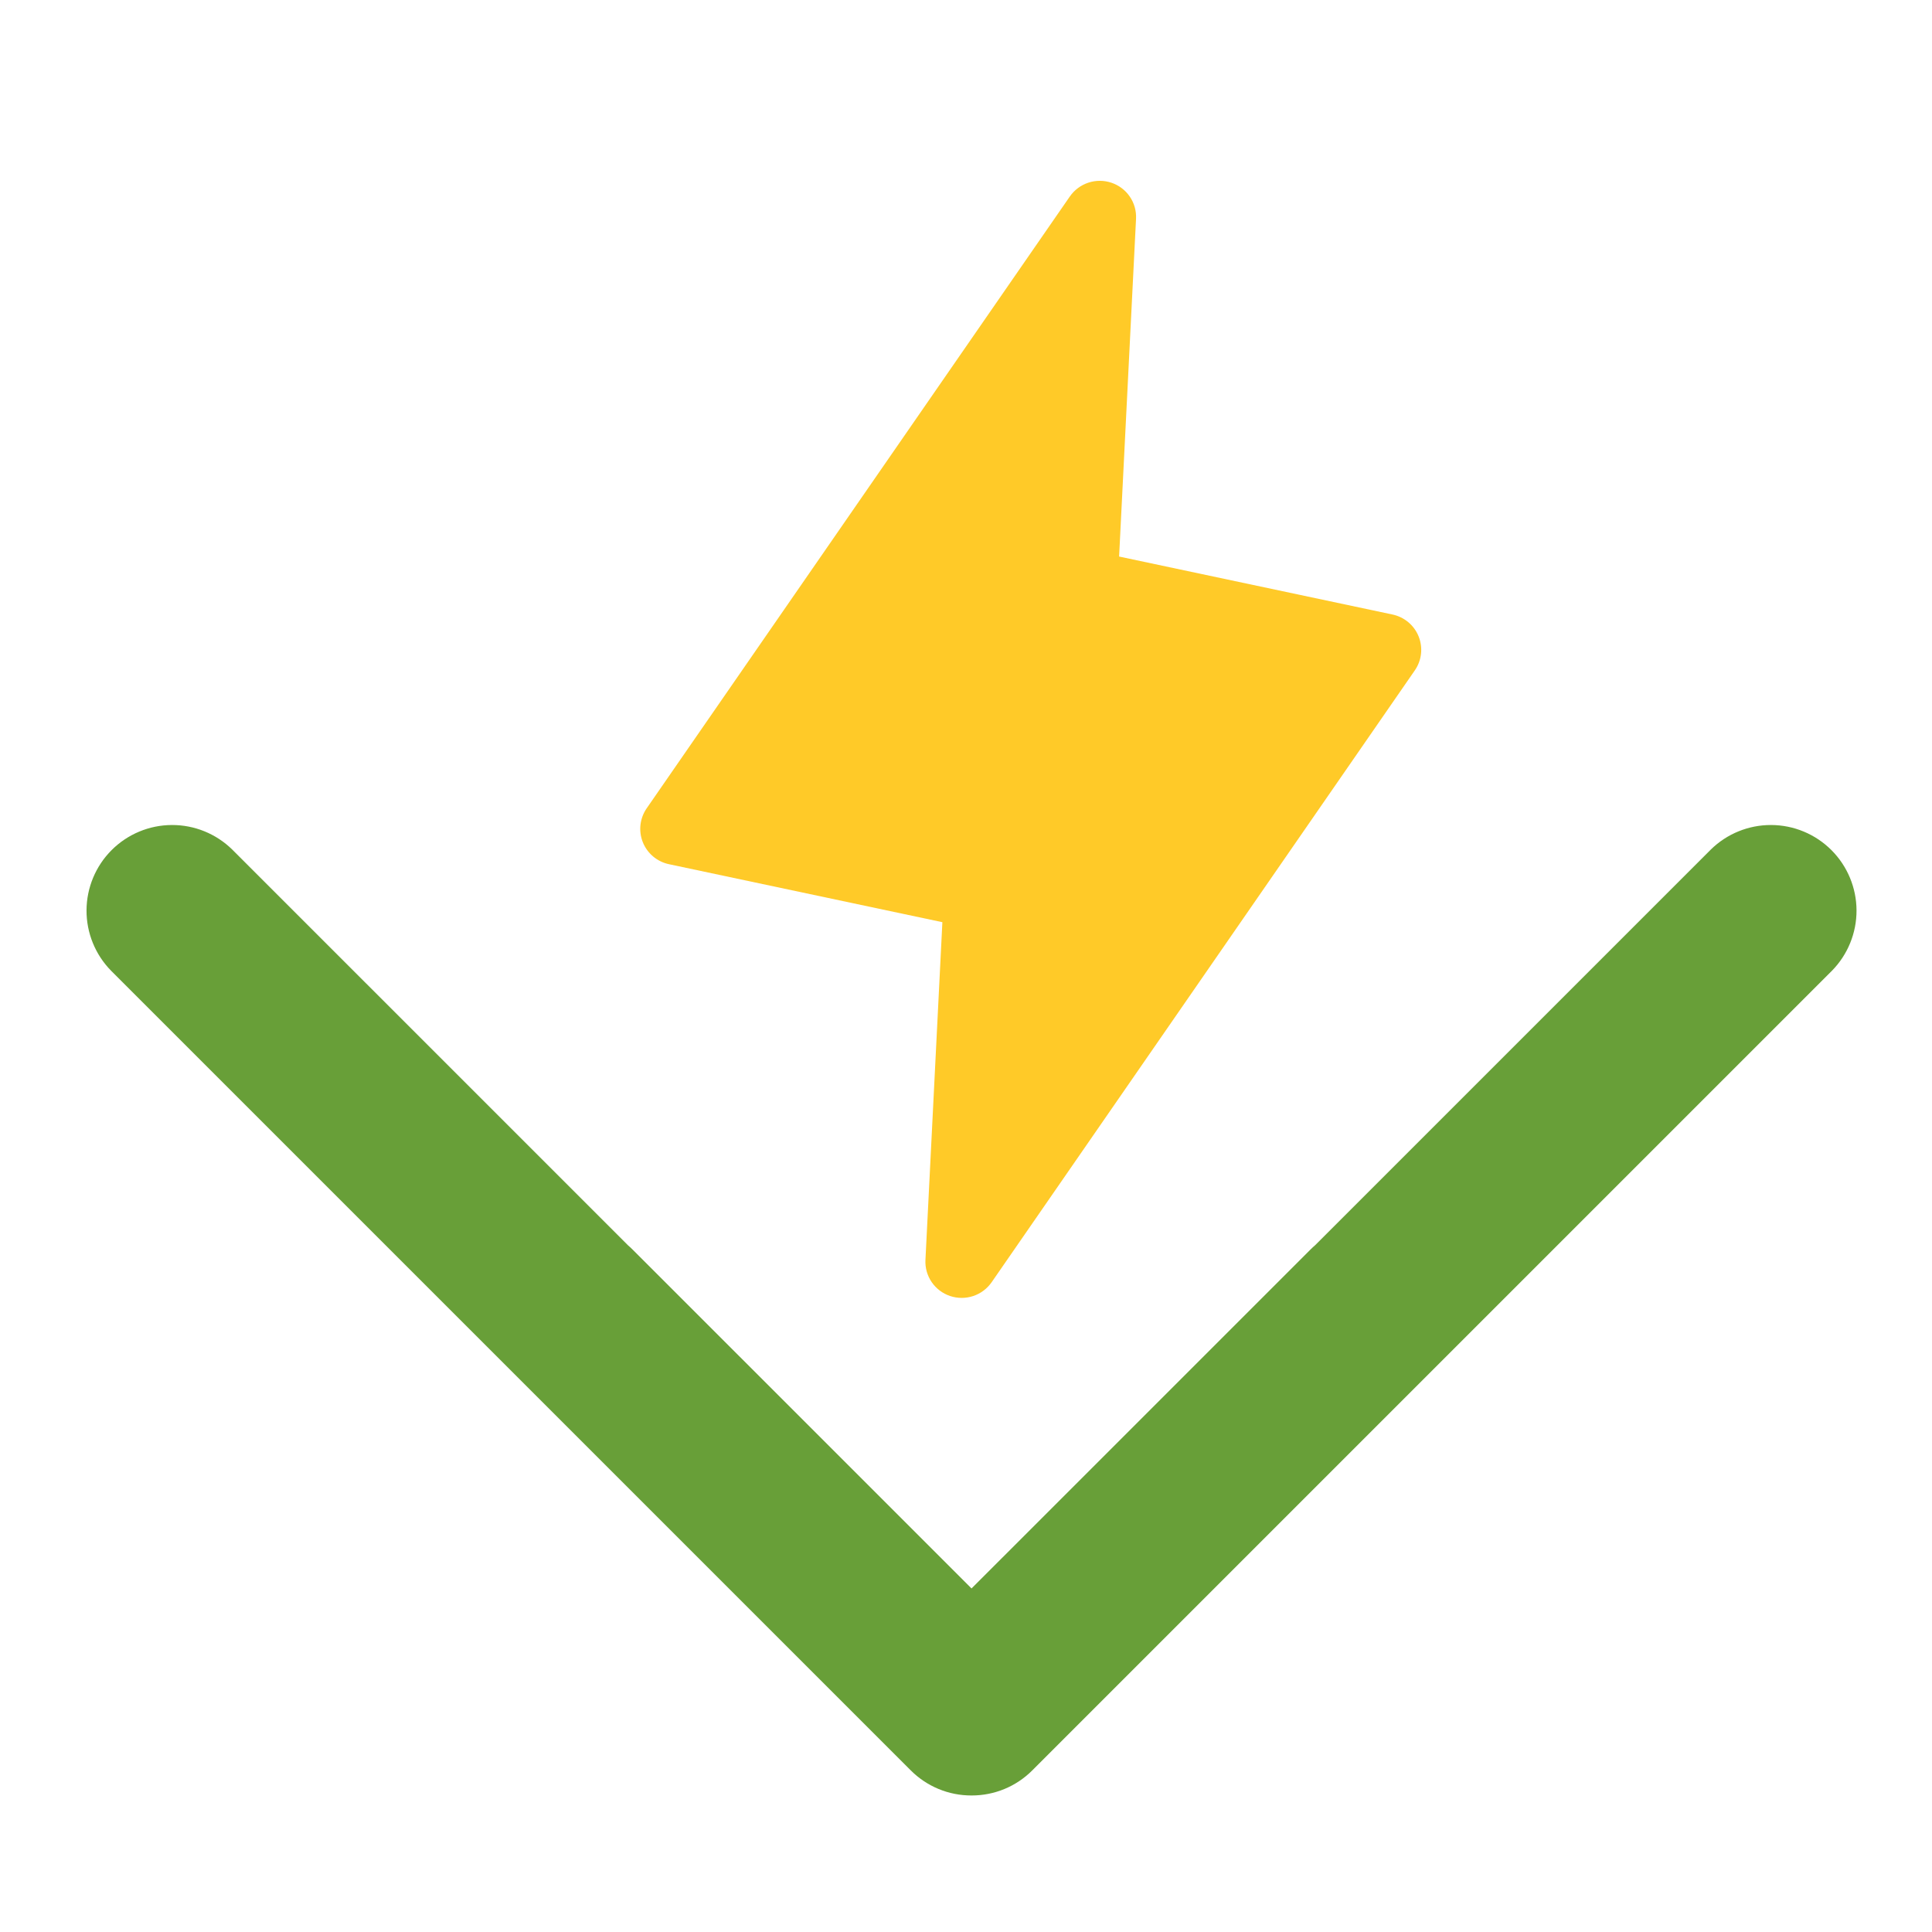
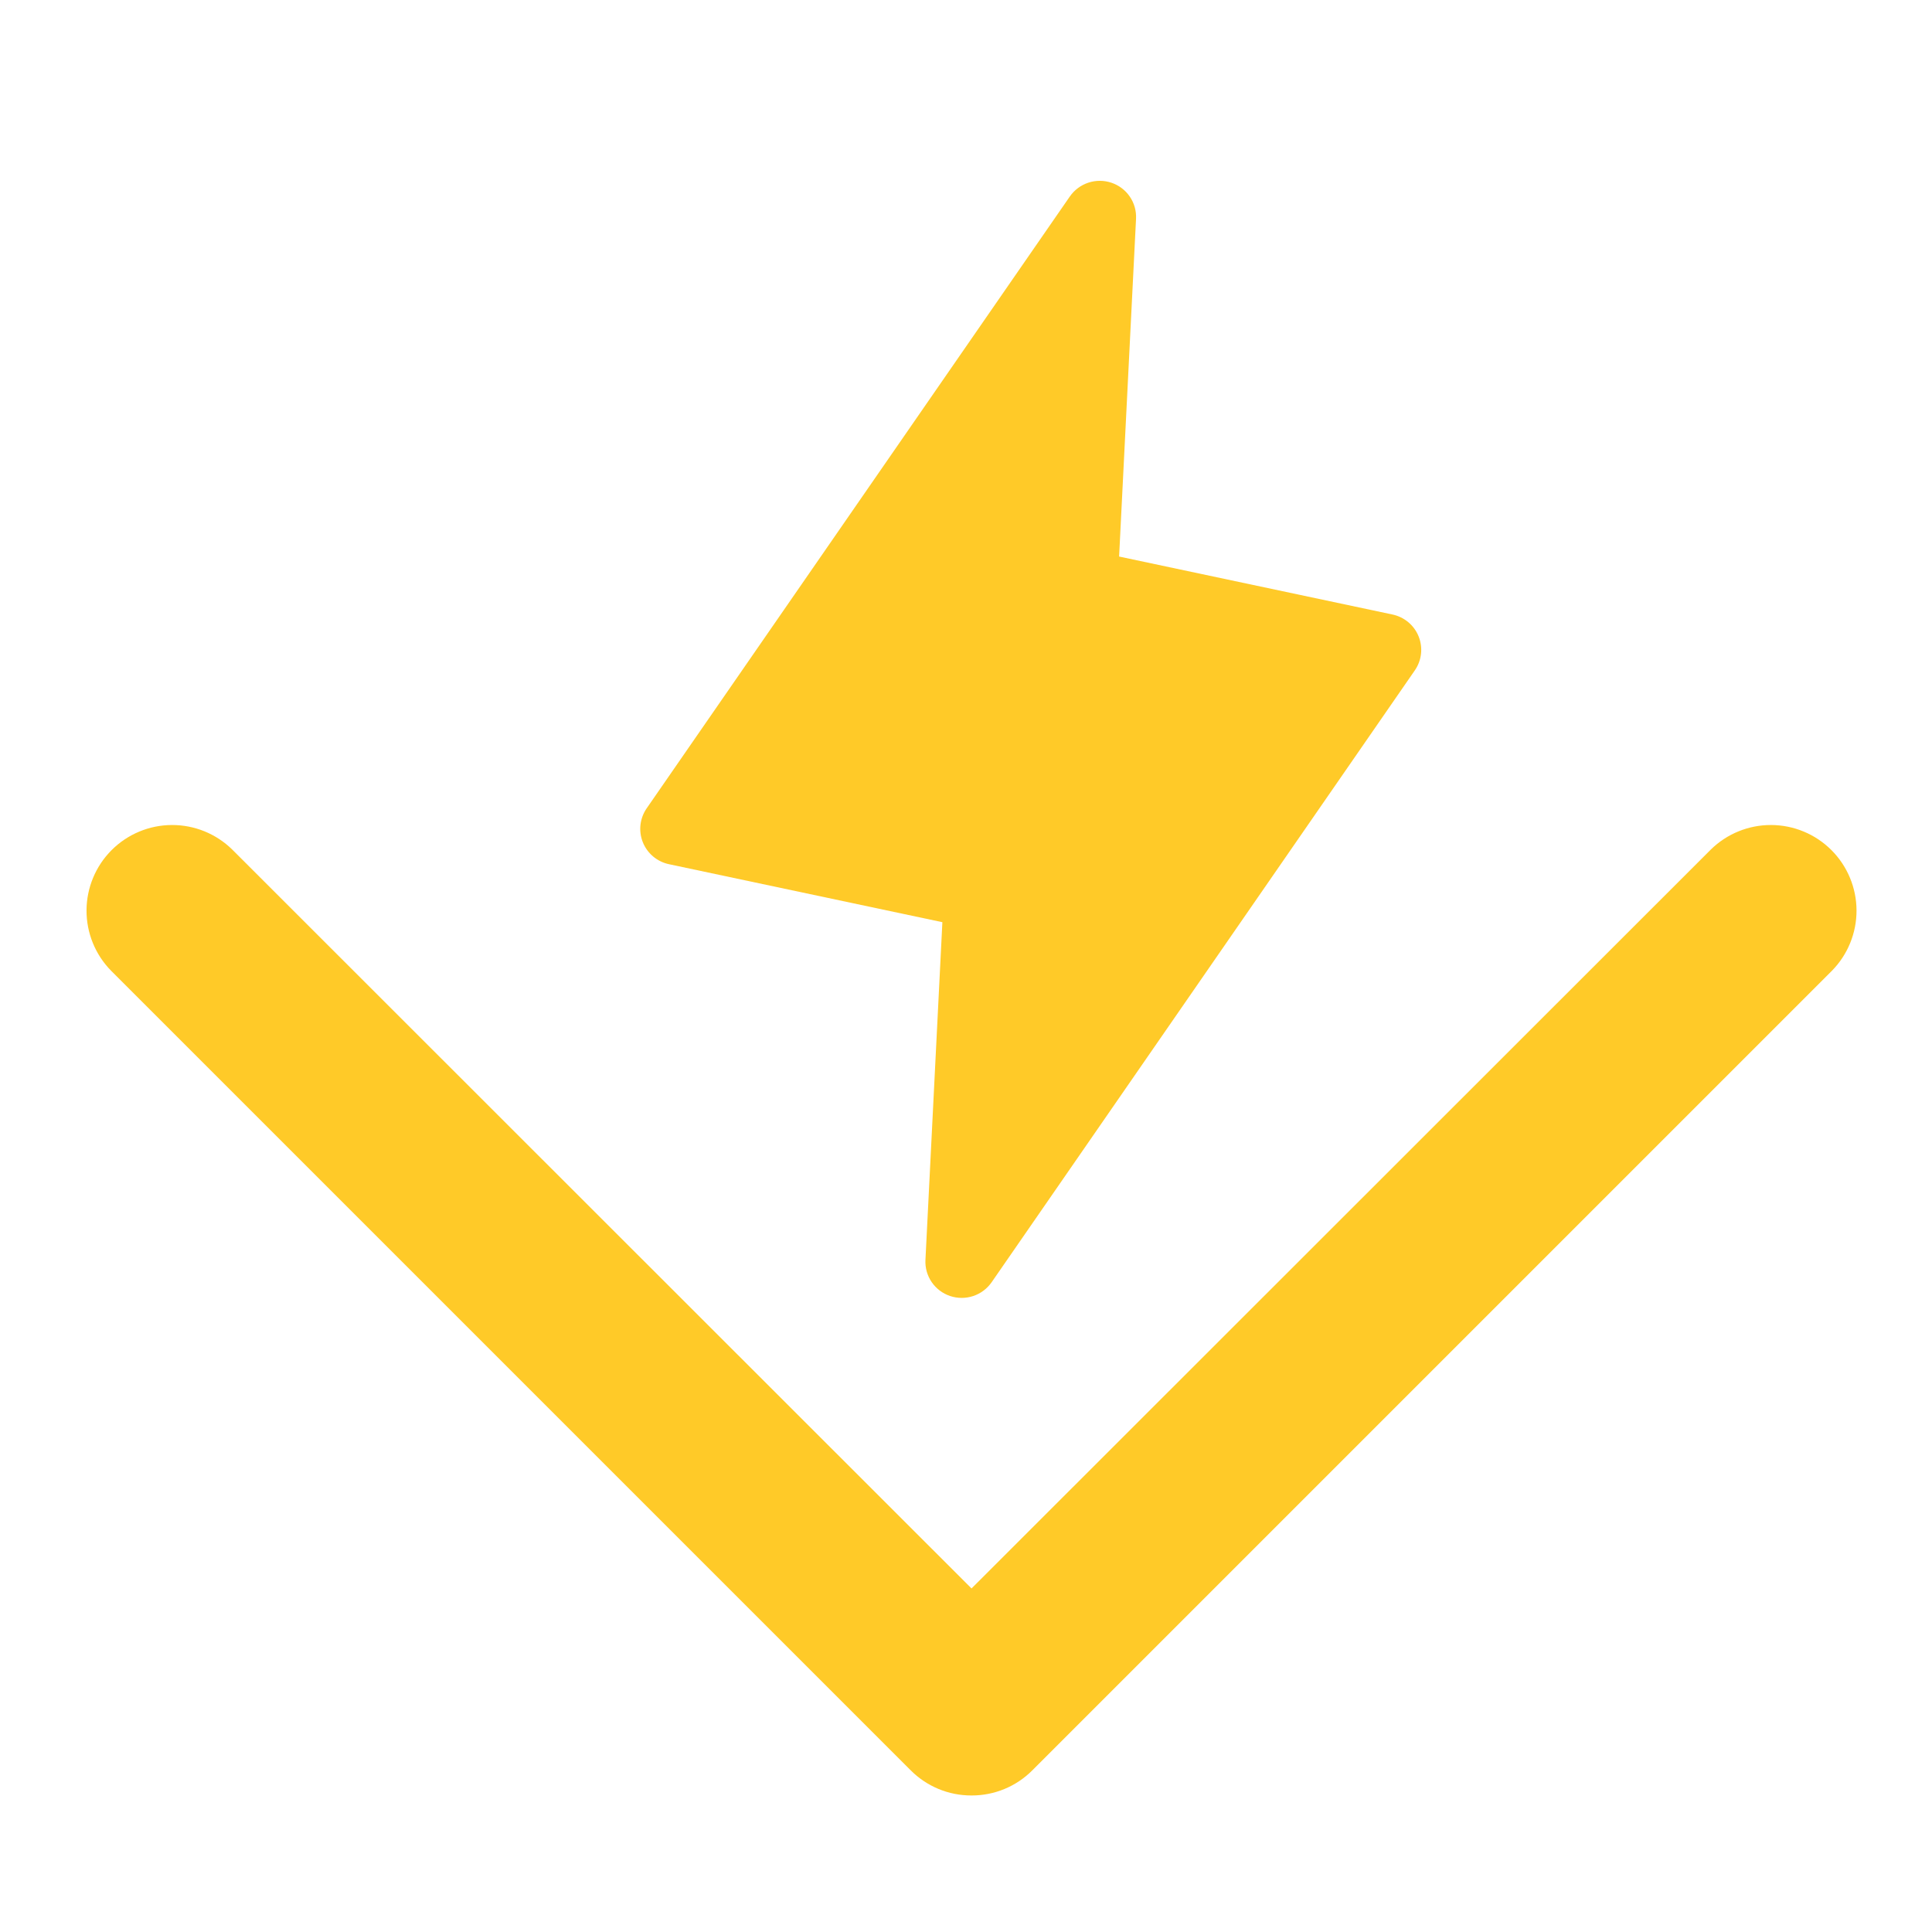
<svg xmlns="http://www.w3.org/2000/svg" width="260" height="260" viewBox="0 0 260 260" fill="none">
-   <path d="M190.399 90.218L133.454 172.553C132.85 173.426 131.977 174.08 130.967 174.416C129.957 174.751 128.865 174.748 127.857 174.411C126.849 174.072 125.98 173.415 125.382 172.541C124.783 171.665 124.488 170.618 124.542 169.561L126.821 124.104L90.028 116.301C89.242 116.134 88.509 115.777 87.895 115.261C87.281 114.745 86.805 114.086 86.508 113.342C86.211 112.599 86.103 111.794 86.193 110.998C86.284 110.202 86.57 109.441 87.026 108.781L143.971 26.446C144.575 25.573 145.448 24.919 146.458 24.584C147.468 24.249 148.56 24.251 149.568 24.589C150.576 24.928 151.445 25.584 152.044 26.46C152.642 27.335 152.937 28.381 152.883 29.44L150.604 74.897L187.397 82.699C188.183 82.866 188.916 83.223 189.53 83.739C190.145 84.255 190.621 84.914 190.917 85.658C191.215 86.401 191.322 87.207 191.232 88.002C191.142 88.797 190.856 89.559 190.399 90.218Z" fill="#FFCA28" />
-   <path d="M84.5 167.574L31.261 114.337C29.092 112.204 26.169 111.014 23.127 111.026C20.086 111.038 17.172 112.252 15.021 114.403C12.871 116.554 11.657 119.467 11.644 122.509C11.632 125.551 12.822 128.474 14.955 130.642L122.568 238.251C123.638 239.324 124.909 240.173 126.307 240.753C127.706 241.333 129.206 241.628 130.72 241.627C130.728 241.627 130.736 241.627 130.744 241.627C130.752 241.627 130.76 241.627 130.767 241.627C132.282 241.628 133.781 241.333 135.18 240.753C136.579 240.173 137.85 239.324 138.919 238.251L246.531 130.642C248.664 128.474 249.854 125.551 249.843 122.509C249.83 119.467 248.615 116.554 246.465 114.403C244.315 112.252 241.402 111.038 238.359 111.026C235.318 111.014 232.395 112.204 230.226 114.337L176.986 167.575C176.775 167.756 176.571 167.945 176.374 168.141L130.743 213.767L85.113 168.141C84.915 167.944 84.711 167.755 84.5 167.574Z" fill="#689F38" />
+   <path d="M133.454 172.553L190.399 90.218C190.856 89.559 191.142 88.797 191.232 88.002C191.322 87.207 191.215 86.401 190.917 85.658C190.621 84.914 190.145 84.255 189.53 83.739C188.916 83.223 188.183 82.866 187.397 82.699L150.604 74.897L152.883 29.44C152.937 28.381 152.642 27.335 152.044 26.46C151.445 25.584 150.576 24.928 149.568 24.589C148.56 24.251 147.468 24.249 146.458 24.584C145.448 24.919 144.575 25.573 143.971 26.446L87.026 108.781C86.57 109.441 86.284 110.202 86.193 110.998C86.103 111.794 86.211 112.599 86.508 113.342C86.805 114.086 87.281 114.745 87.895 115.261C88.509 115.777 89.242 116.134 90.028 116.301L126.821 124.104L124.542 169.561C124.488 170.618 124.783 171.665 125.382 172.541C125.98 173.415 126.849 174.072 127.857 174.411C128.865 174.748 129.957 174.751 130.967 174.416C131.977 174.08 132.85 173.426 133.454 172.553Z" fill="#FFCA28" />
+   <path d="M31.261 114.337C64.414 147.489 97.589 180.616 130.743 213.767C163.898 180.616 197.073 147.489 230.226 114.337C232.395 112.204 235.318 111.014 238.359 111.026C241.402 111.038 244.315 112.252 246.465 114.403C248.615 116.554 249.83 119.467 249.843 122.509C249.854 125.551 248.664 128.474 246.531 130.642L138.919 238.251C137.85 239.324 136.579 240.173 135.18 240.753C133.781 241.333 132.282 241.628 130.767 241.627H130.72C129.206 241.628 127.706 241.333 126.307 240.753C124.909 240.173 123.638 239.324 122.568 238.251L14.955 130.642C12.822 128.474 11.632 125.551 11.644 122.509C11.657 119.467 12.871 116.554 15.021 114.403C17.172 112.252 20.086 111.038 23.127 111.026C26.169 111.014 29.092 112.204 31.261 114.337Z" fill="#FFCA28" />
</svg>
